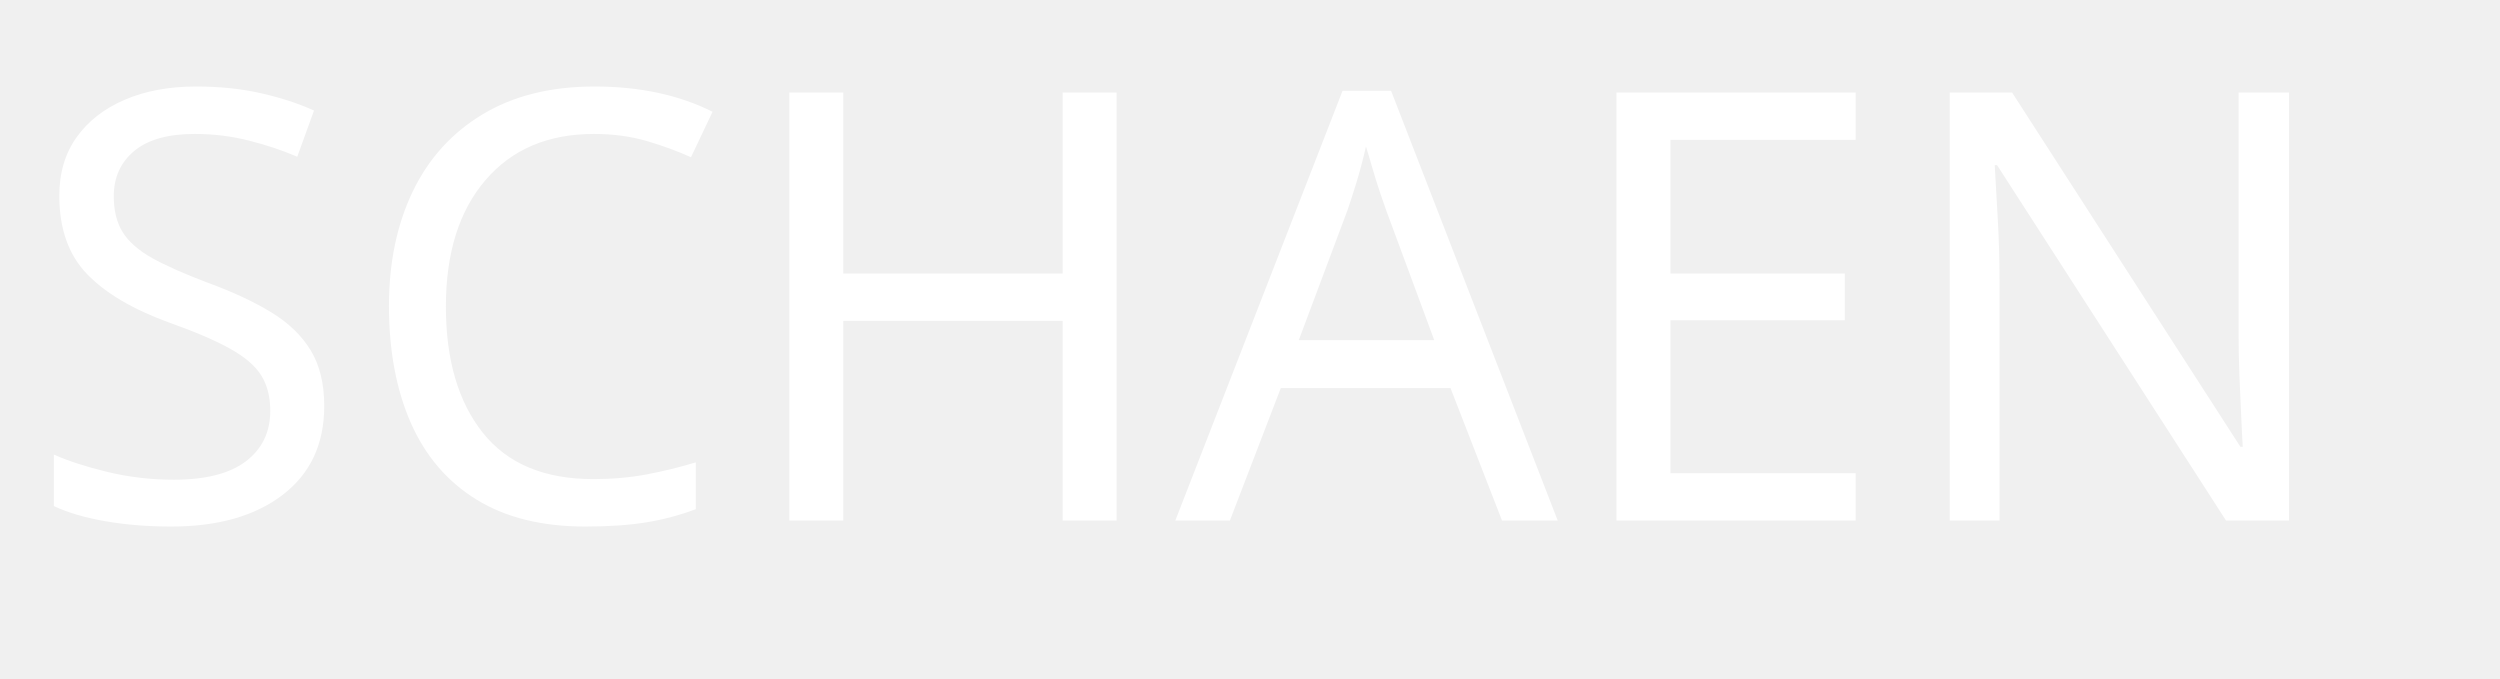
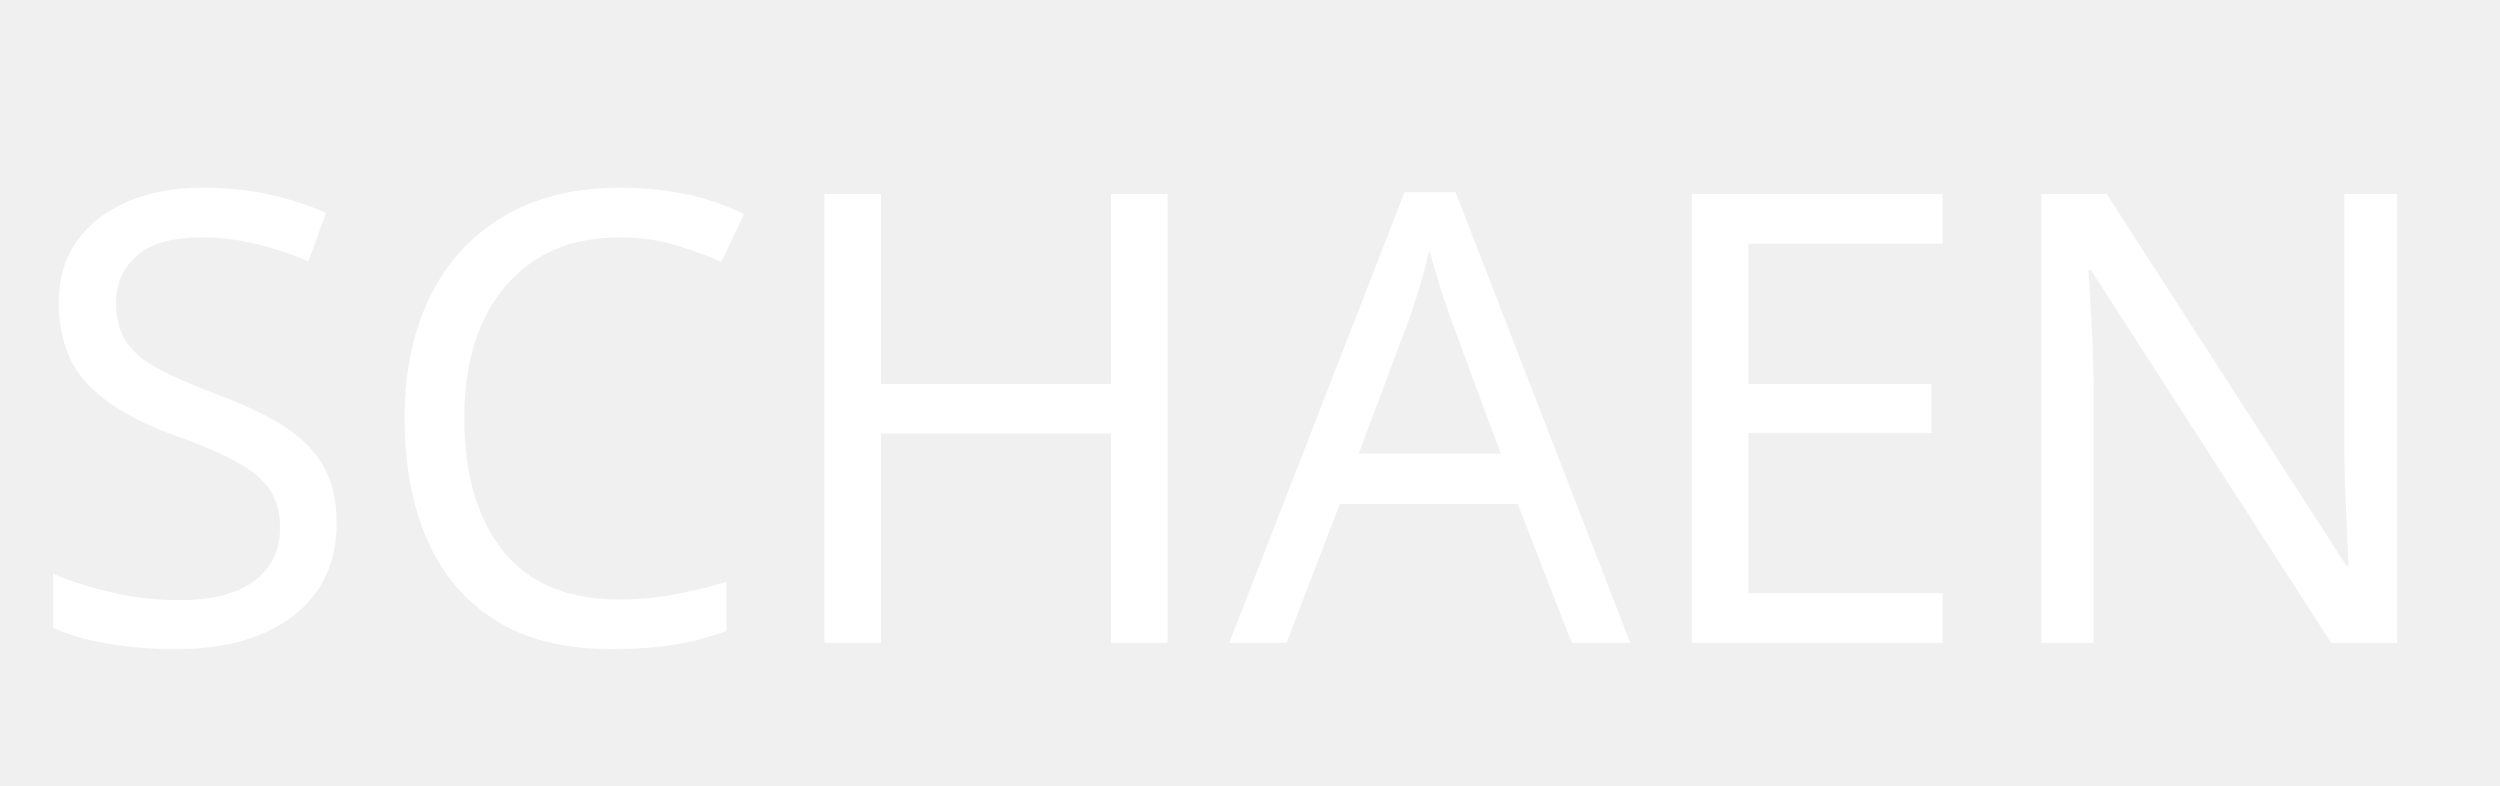
- <svg xmlns="http://www.w3.org/2000/svg" width="317" height="86" viewBox="0 0 317 86">
-   <text id="SCHAEN" fill="#fff" font-size="76" font-family="BellMTBold, Bell MT">
-     <tspan x="2.956" y="66">SCHAEN</tspan>
+ <svg xmlns="http://www.w3.org/2000/svg" width="350" height="110">
+   <text id="SCHAEN" fill="#fff" font-size="88" font-family="BellMTBold, Bell MT">
+     <tspan x="2.956" y="90">SCHAEN</tspan>
  </text>
</svg>
